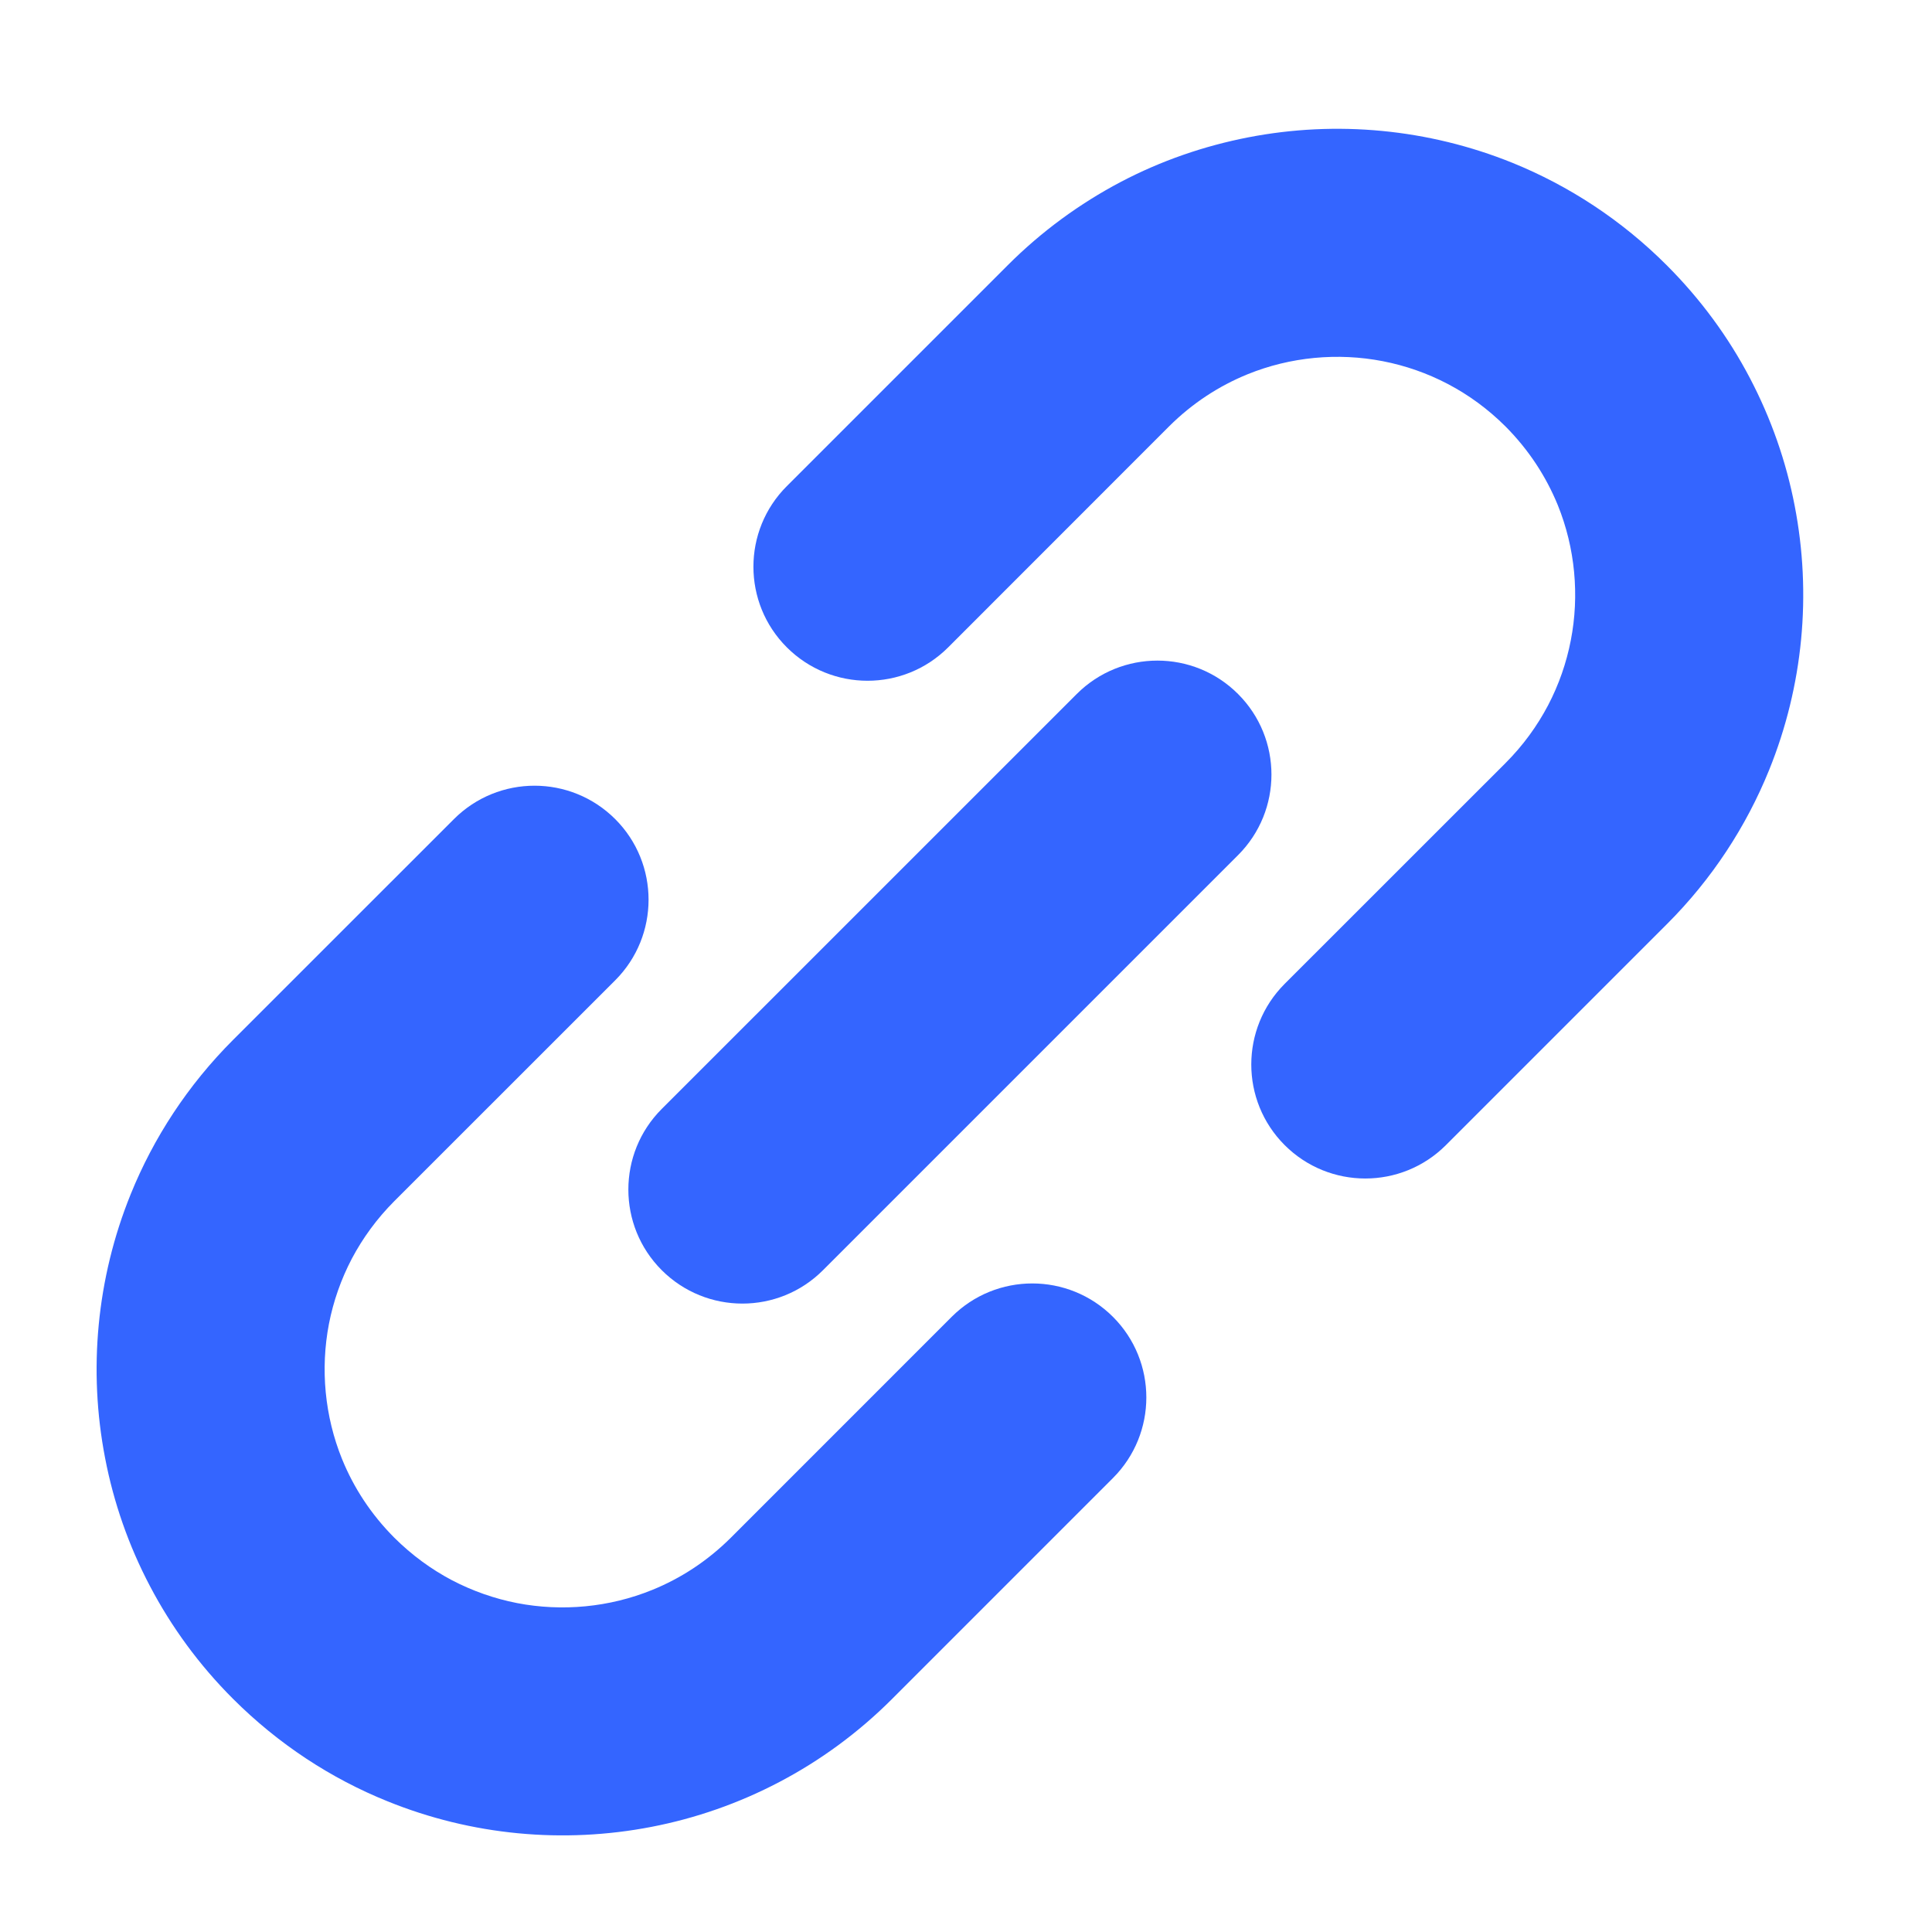
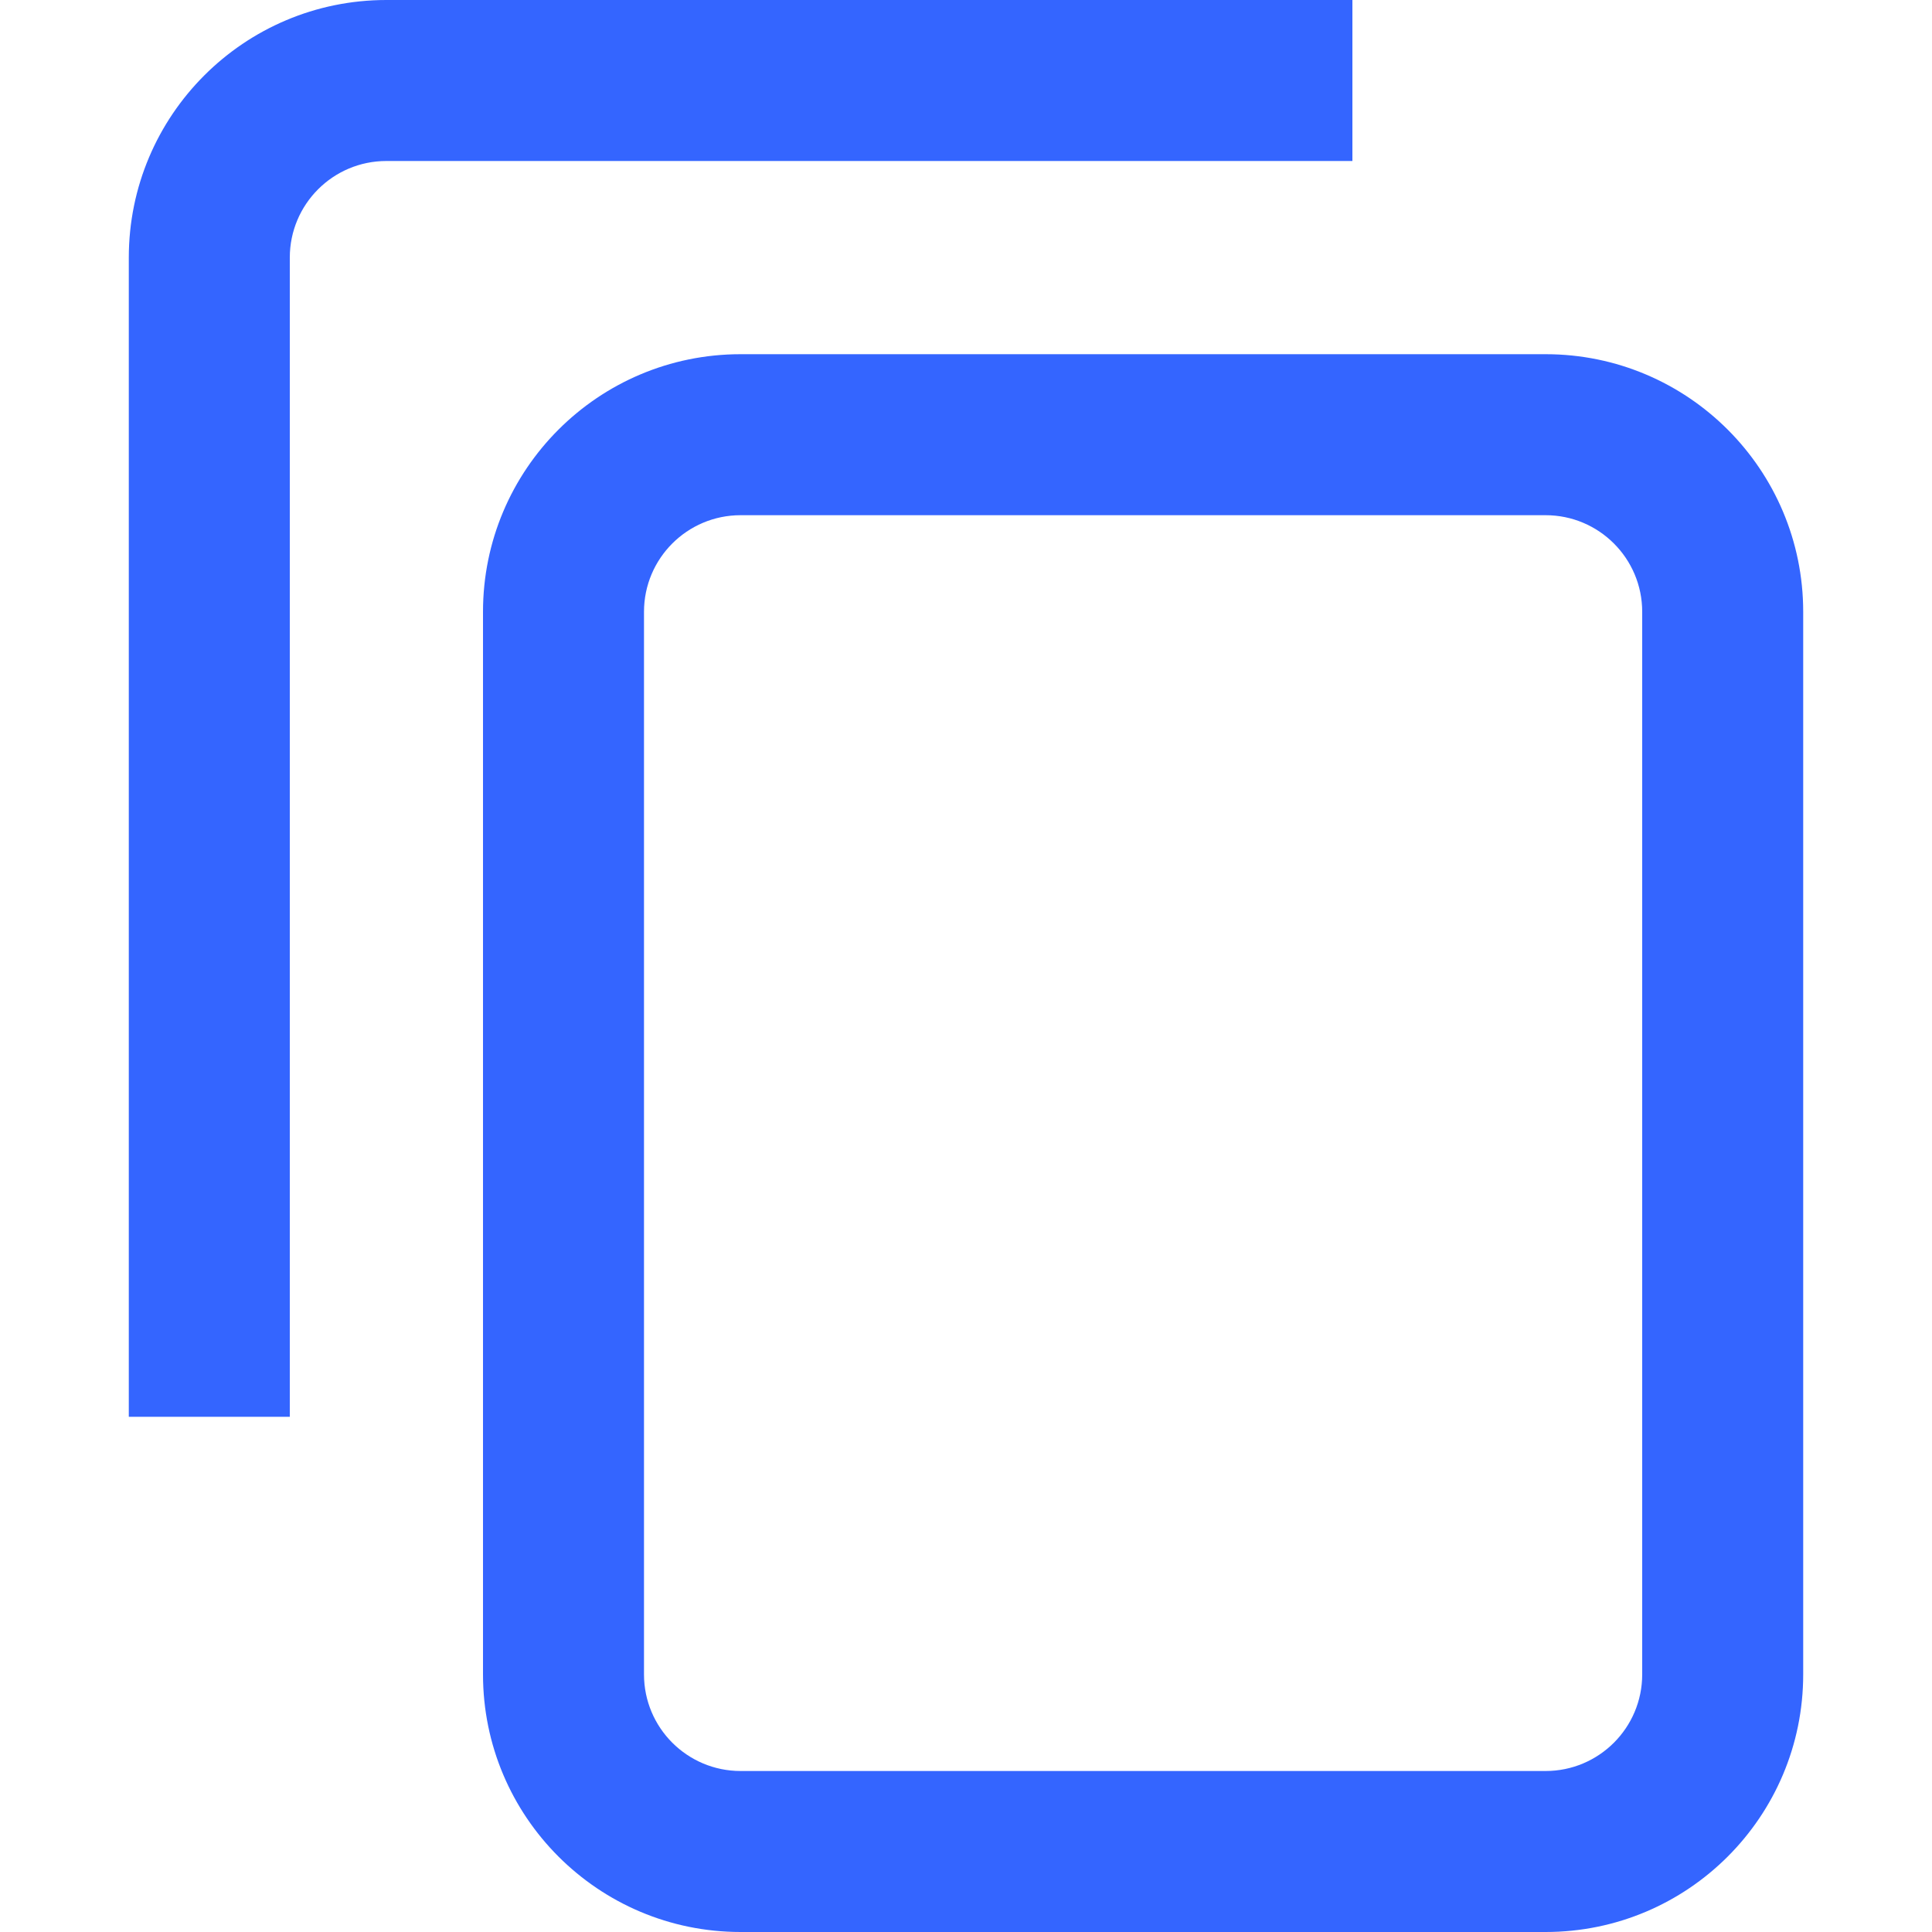
<svg xmlns="http://www.w3.org/2000/svg" width="60" height="60" viewBox="0 0 60 60" fill="none">
-   <path d="M55.736 15.71C55.473 14.342 55.007 13.004 54.344 11.74C53.682 10.476 52.817 9.292 51.762 8.238C50.358 6.832 48.718 5.766 46.973 5.058C44.355 4 41.505 3.735 38.768 4.265C37.399 4.531 36.06 4.99 34.797 5.655C33.537 6.32 32.35 7.182 31.295 8.238L24.437 15.096C23.052 16.477 23.052 18.724 24.437 20.105C25.822 21.487 28.063 21.487 29.446 20.105L36.304 13.244C37.032 12.519 37.859 11.984 38.747 11.622C40.076 11.083 41.545 10.946 42.944 11.217C43.643 11.353 44.324 11.589 44.966 11.926C45.606 12.262 46.208 12.699 46.755 13.244C47.483 13.977 48.016 14.802 48.379 15.688C48.917 17.017 49.055 18.488 48.783 19.885C48.647 20.586 48.411 21.267 48.076 21.905C47.737 22.549 47.301 23.151 46.755 23.698L39.897 30.554C38.514 31.937 38.514 34.182 39.897 35.563C41.28 36.945 43.522 36.945 44.904 35.563L51.763 28.704C53.17 27.3 54.234 25.66 54.941 23.915C56.002 21.296 56.266 18.446 55.736 15.71Z" fill="#3465FF" />
-   <path d="M29.556 40.895L22.697 47.755C21.967 48.481 21.141 49.017 20.254 49.377C18.925 49.918 17.454 50.055 16.057 49.785C15.357 49.648 14.677 49.41 14.035 49.075C13.395 48.737 12.793 48.299 12.246 47.755C11.518 47.024 10.983 46.199 10.622 45.311C10.084 43.983 9.946 42.513 10.216 41.112C10.352 40.414 10.59 39.733 10.925 39.092C11.264 38.452 11.7 37.85 12.246 37.302L19.106 30.444C20.487 29.062 20.487 26.819 19.106 25.438C17.721 24.055 15.48 24.055 14.097 25.438L7.239 32.294C5.832 33.701 4.767 35.338 4.059 37.087C2.999 39.702 2.736 42.557 3.265 45.287C3.528 46.655 3.992 47.995 4.657 49.258C5.32 50.521 6.184 51.708 7.239 52.761C8.646 54.167 10.283 55.234 12.028 55.938C14.645 57.001 17.498 57.264 20.232 56.735C21.602 56.47 22.939 56.006 24.201 55.343C25.464 54.681 26.652 53.816 27.706 52.761L34.564 45.902C35.946 44.52 35.946 42.277 34.564 40.896C33.18 39.513 30.938 39.513 29.556 40.895Z" fill="#3465FF" />
-   <path d="M38.448 21.552C37.066 20.17 34.823 20.17 33.44 21.552L20.55 34.44C19.169 35.822 19.169 38.064 20.55 39.446C21.935 40.83 24.178 40.83 25.56 39.446L38.448 26.558C39.832 25.175 39.832 22.934 38.448 21.552Z" fill="#3465FF" />
+   <path d="M9 44H4V8C4 3.582 7.582 0 12 0H42V5H12C10.343 5 9 6.343 9 8V44Z" fill="#3465FF" />
+   <path fill-rule="evenodd" clip-rule="evenodd" d="M20 19V52C20 53.657 21.343 55 23 55H48C49.657 55 51 53.657 51 52V19C51 17.343 49.657 16 48 16H23C21.343 16 20 17.343 20 19ZM15 19V52C15 56.418 18.582 60 23 60H48C52.418 60 56 56.418 56 52V19C56 14.582 52.418 11 48 11H23C18.582 11 15 14.582 15 19Z" fill="#3465FF" />
</svg>
